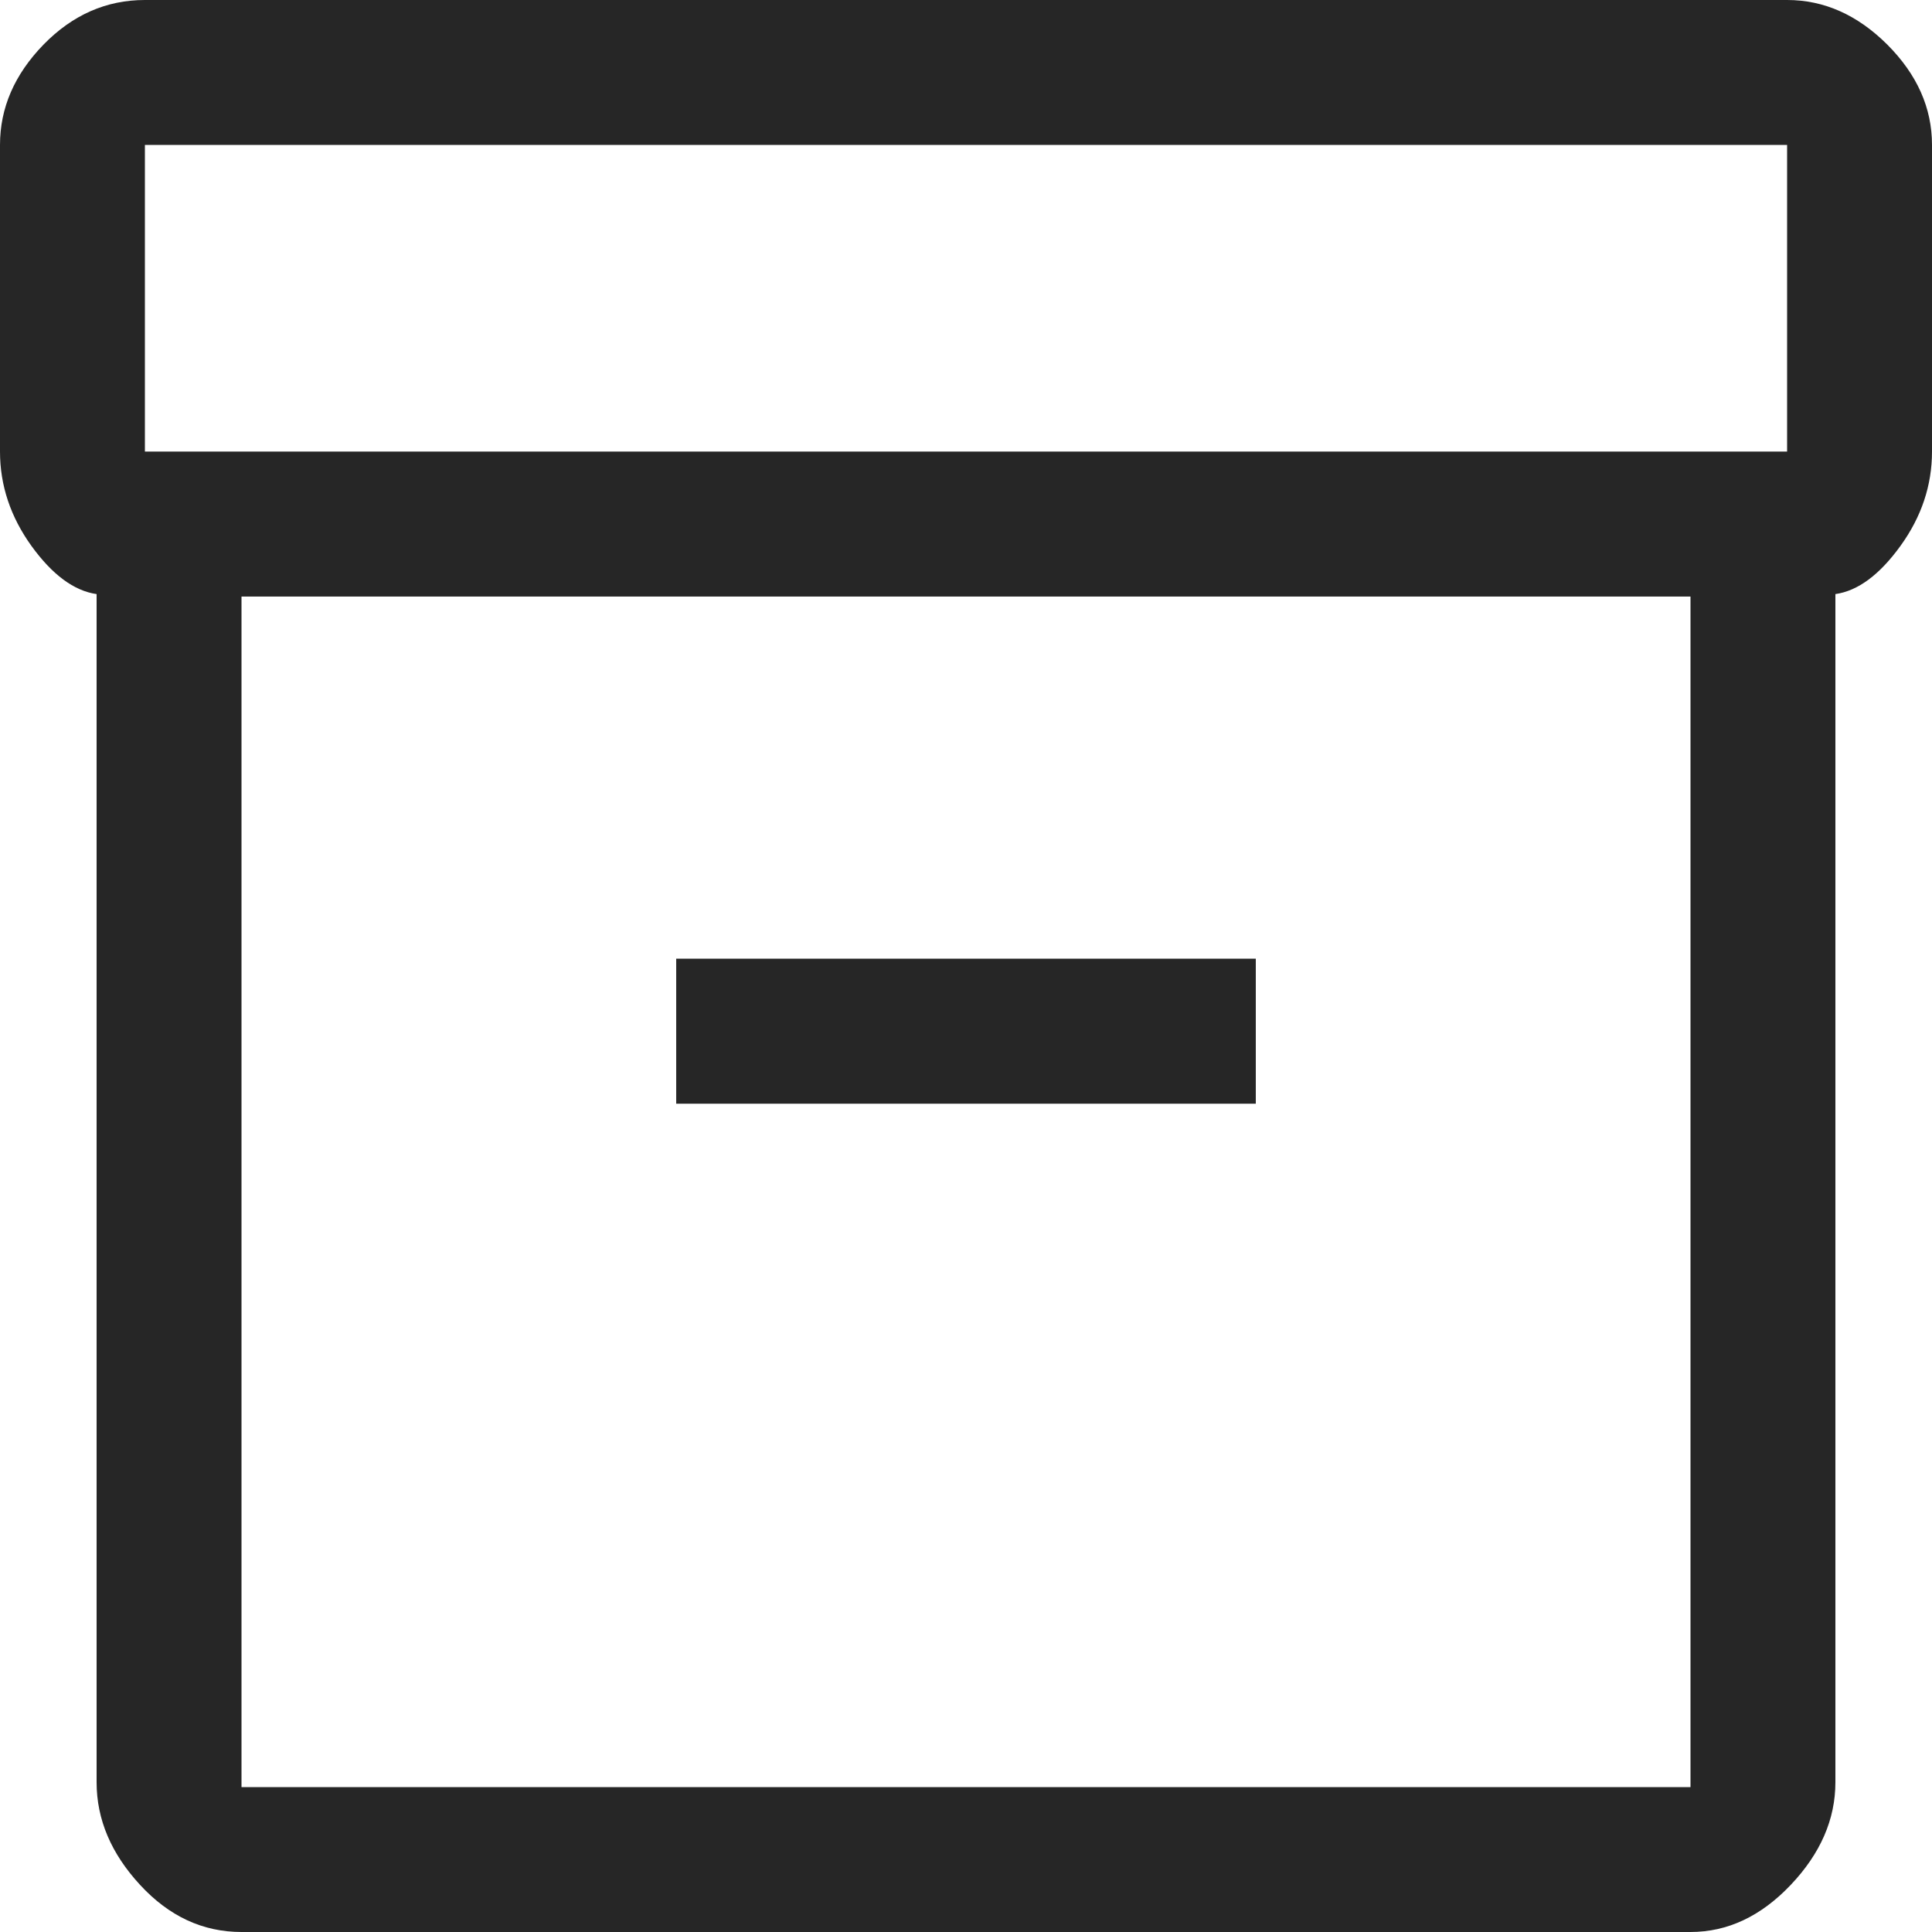
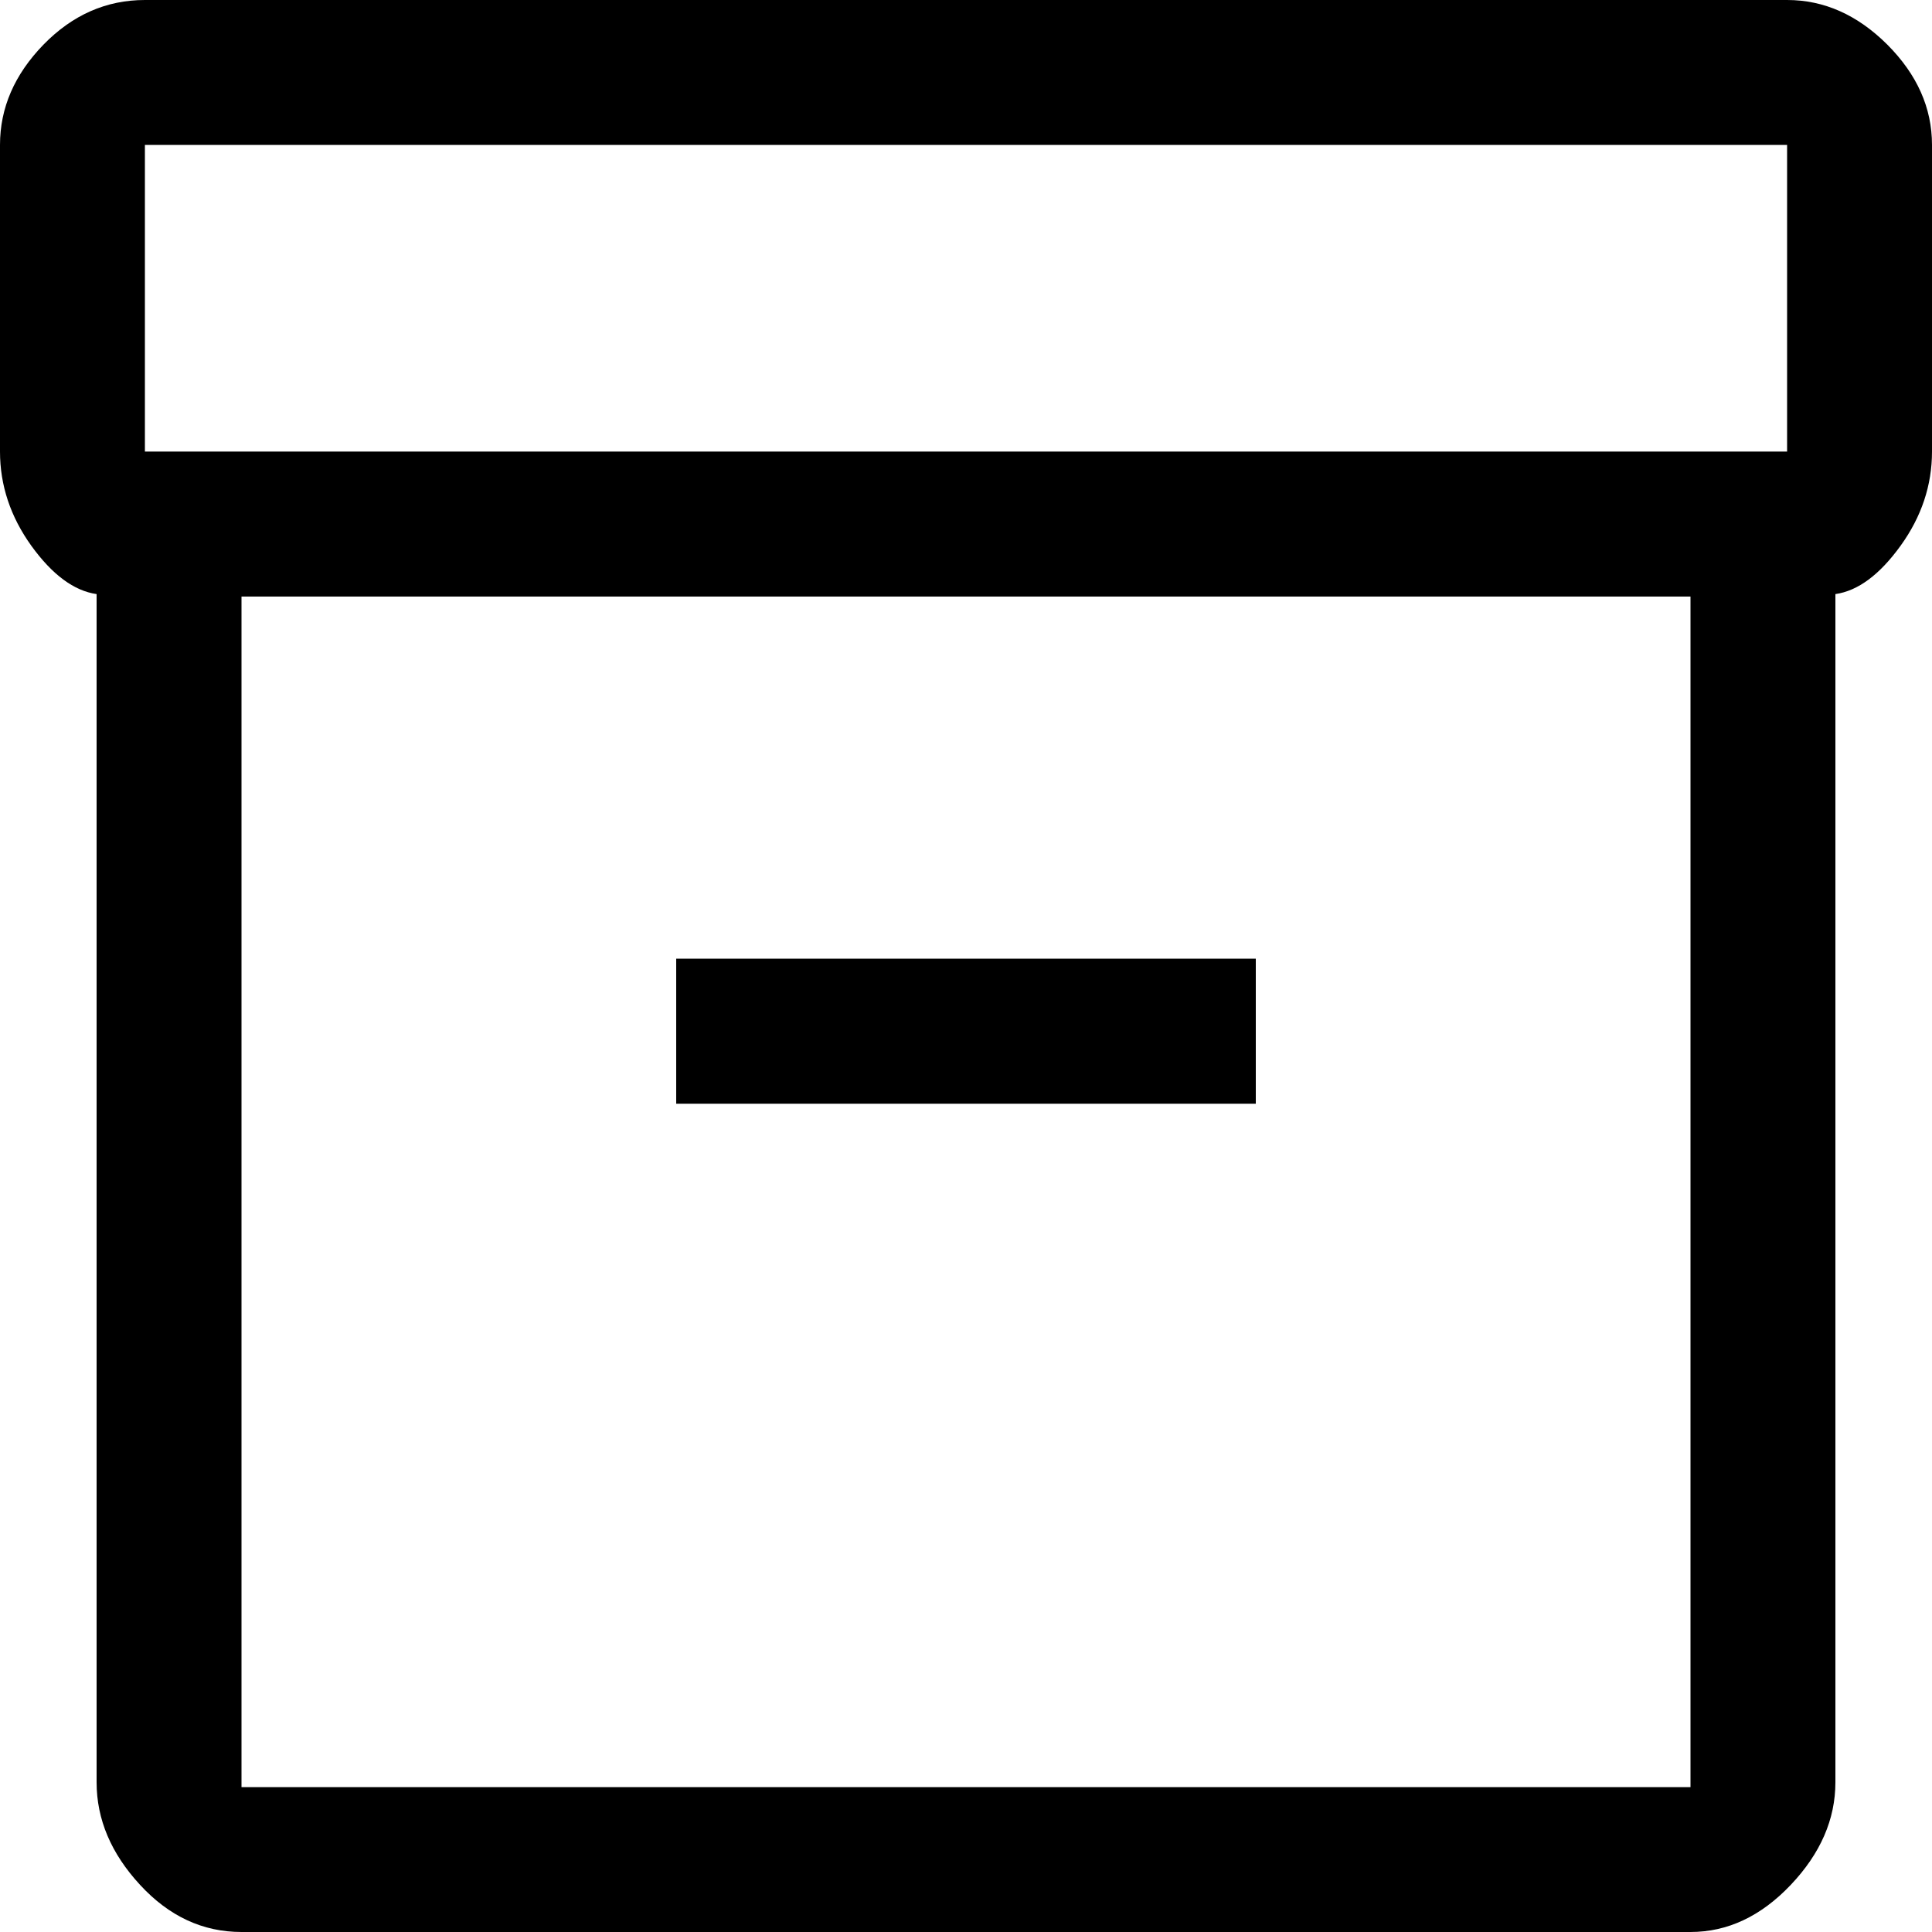
- <svg xmlns="http://www.w3.org/2000/svg" width="18" height="18" viewBox="0 0 18 18" fill="none">
-   <path d="M0.9 16.605V5.535C0.69 5.505 0.487 5.355 0.292 5.085C0.098 4.815 0 4.522 0 4.207V1.35C0 1.005 0.135 0.694 0.405 0.416C0.675 0.139 0.99 0 1.35 0H16.65C16.995 0 17.306 0.139 17.584 0.416C17.861 0.694 18 1.005 18 1.35V4.207C18 4.522 17.902 4.815 17.707 5.085C17.512 5.355 17.31 5.505 17.1 5.535V16.605C17.1 16.95 16.961 17.269 16.684 17.561C16.406 17.854 16.095 18 15.75 18H2.25C1.89 18 1.575 17.854 1.305 17.561C1.035 17.269 0.9 16.95 0.9 16.605ZM2.25 5.558V16.65H15.75V5.558H2.25ZM16.65 4.207V1.35H1.35V4.207H16.65ZM6.3 10.283H11.7V8.932H6.3V10.283ZM2.25 16.65V5.558V16.65Z" fill="#262626" />
+ <svg xmlns="http://www.w3.org/2000/svg" width="18" height="18" viewBox="0 0 18 18">
+   <path d="M0.9 16.605V5.535C0.69 5.505 0.487 5.355 0.292 5.085C0.098 4.815 0 4.522 0 4.207V1.35C0 1.005 0.135 0.694 0.405 0.416C0.675 0.139 0.99 0 1.35 0H16.65C16.995 0 17.306 0.139 17.584 0.416C17.861 0.694 18 1.005 18 1.35V4.207C18 4.522 17.902 4.815 17.707 5.085C17.512 5.355 17.31 5.505 17.1 5.535V16.605C17.1 16.95 16.961 17.269 16.684 17.561C16.406 17.854 16.095 18 15.75 18H2.25C1.89 18 1.575 17.854 1.305 17.561C1.035 17.269 0.9 16.95 0.9 16.605ZM2.25 5.558V16.65H15.75V5.558H2.25ZM16.65 4.207V1.35H1.35V4.207H16.65ZM6.3 10.283H11.7V8.932H6.3V10.283ZM2.25 16.65V5.558V16.65Z" />
</svg>
